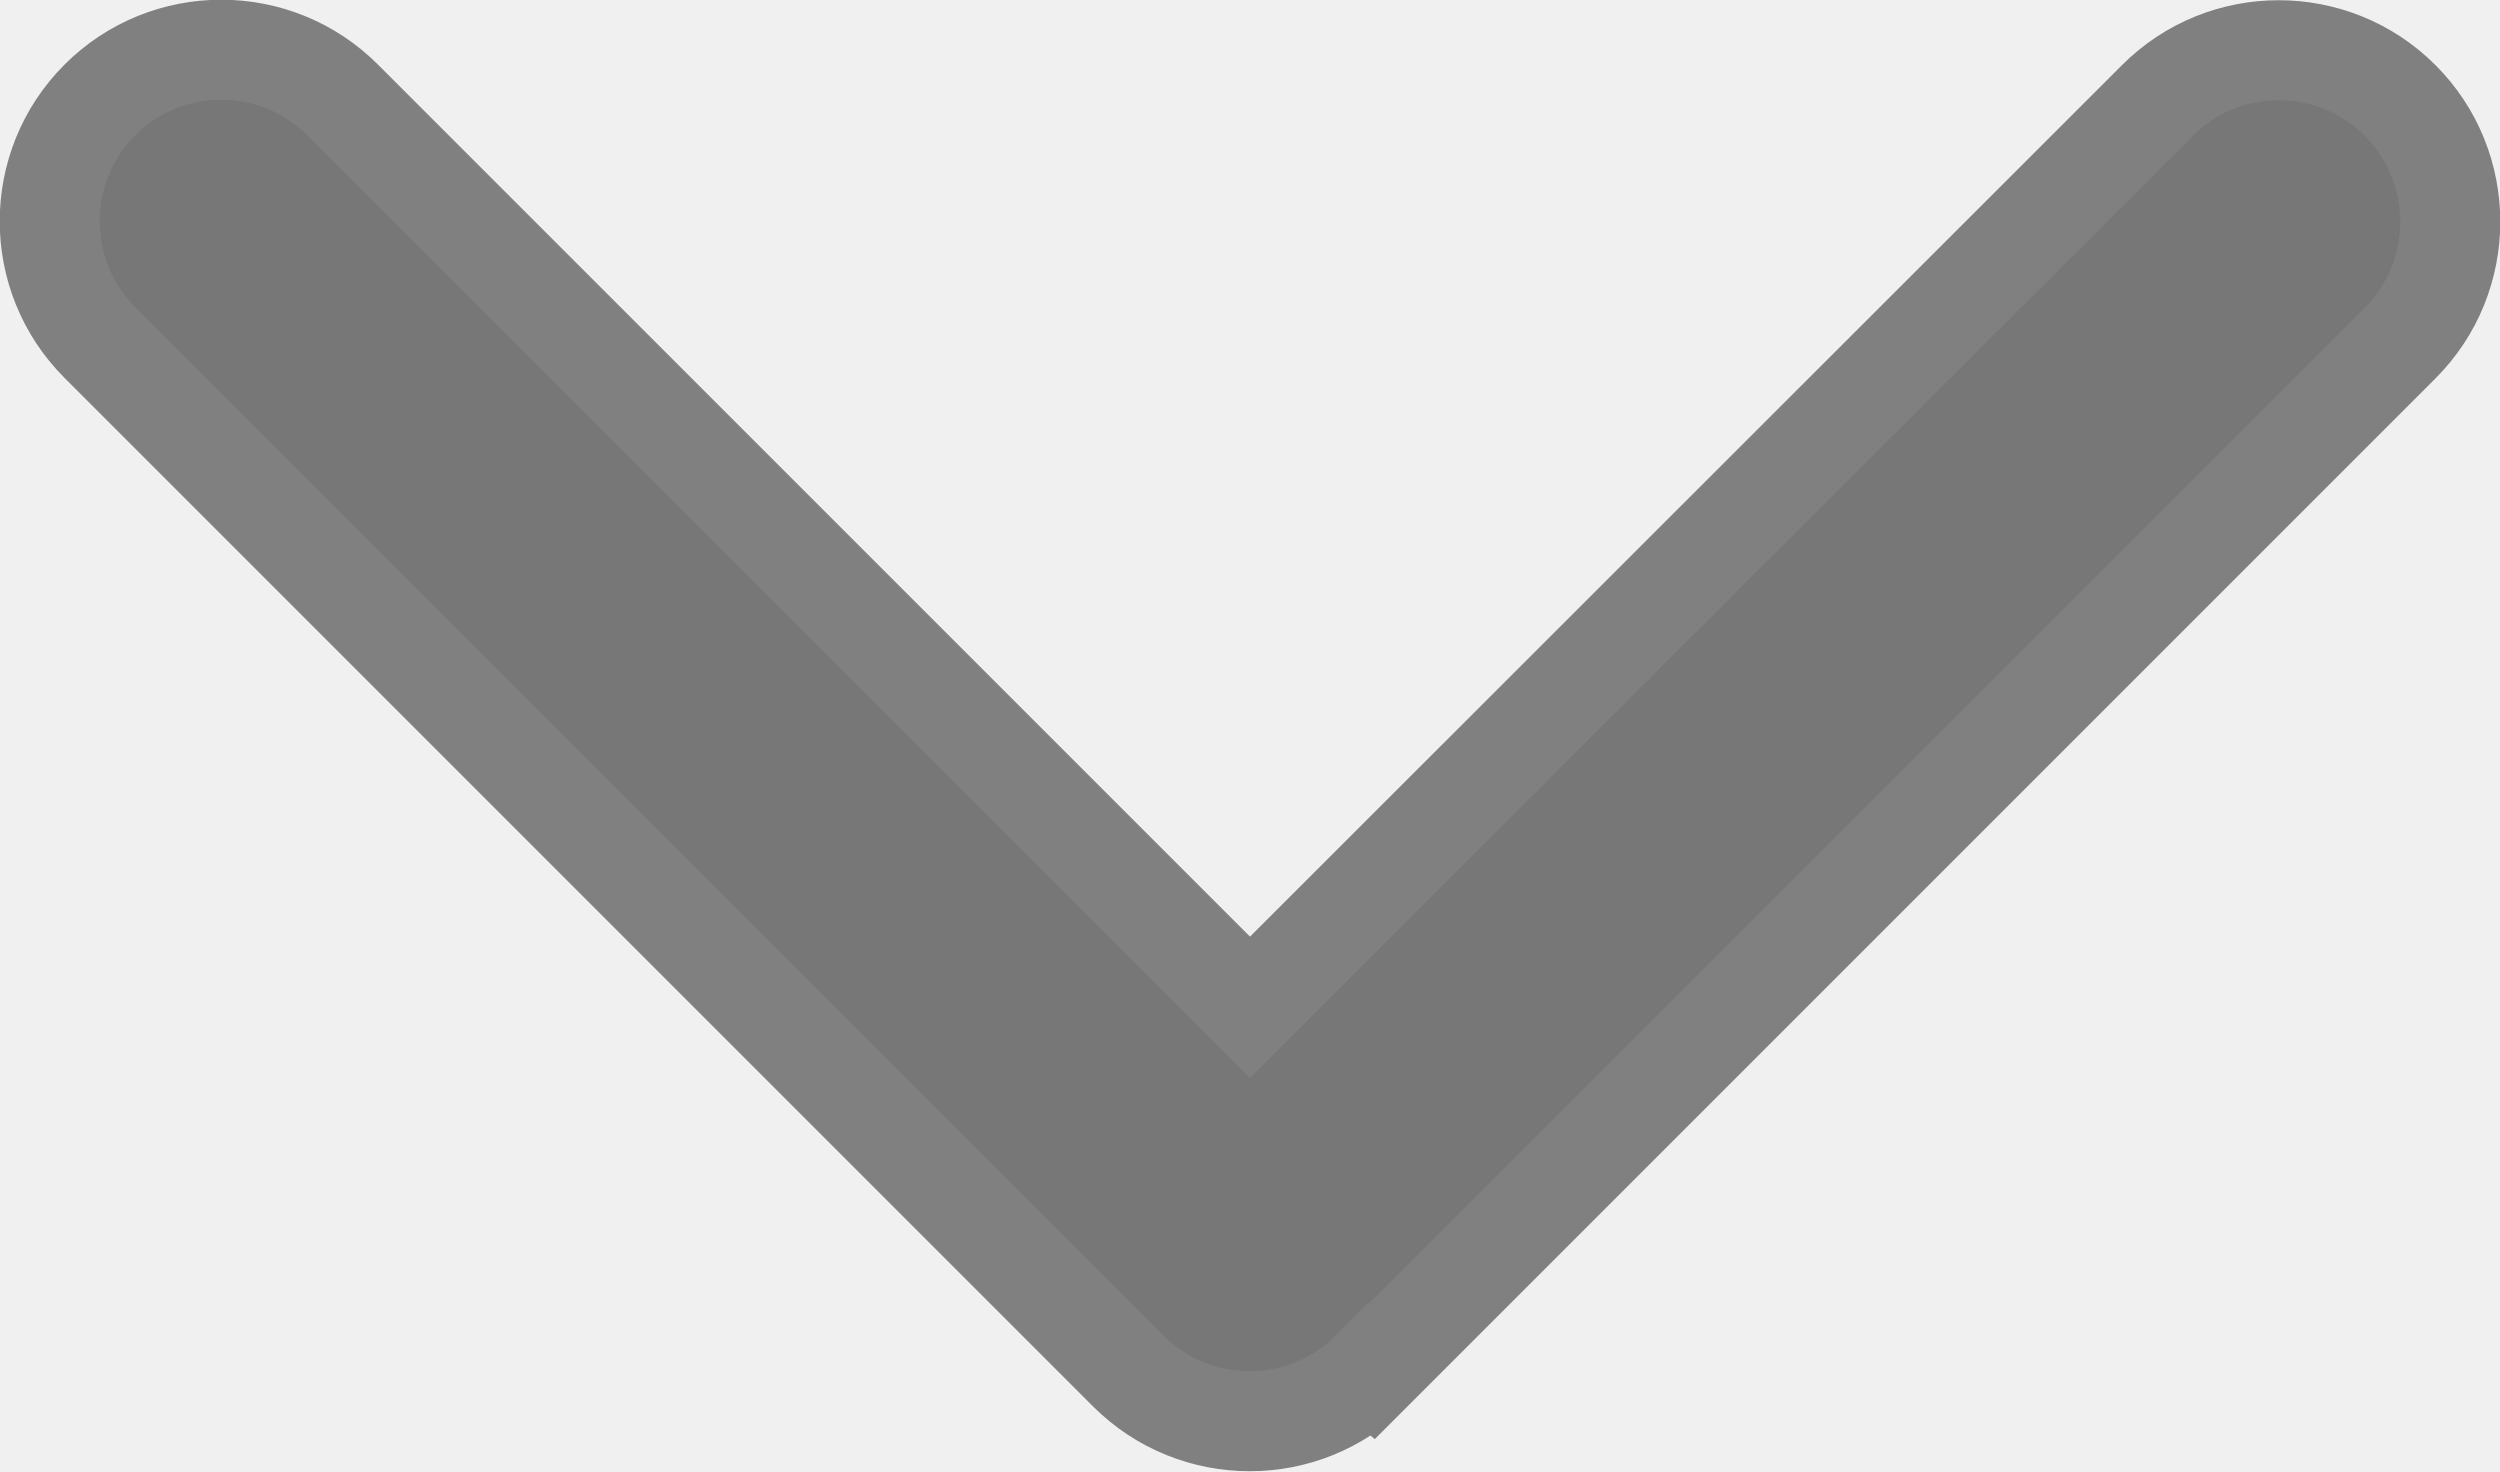
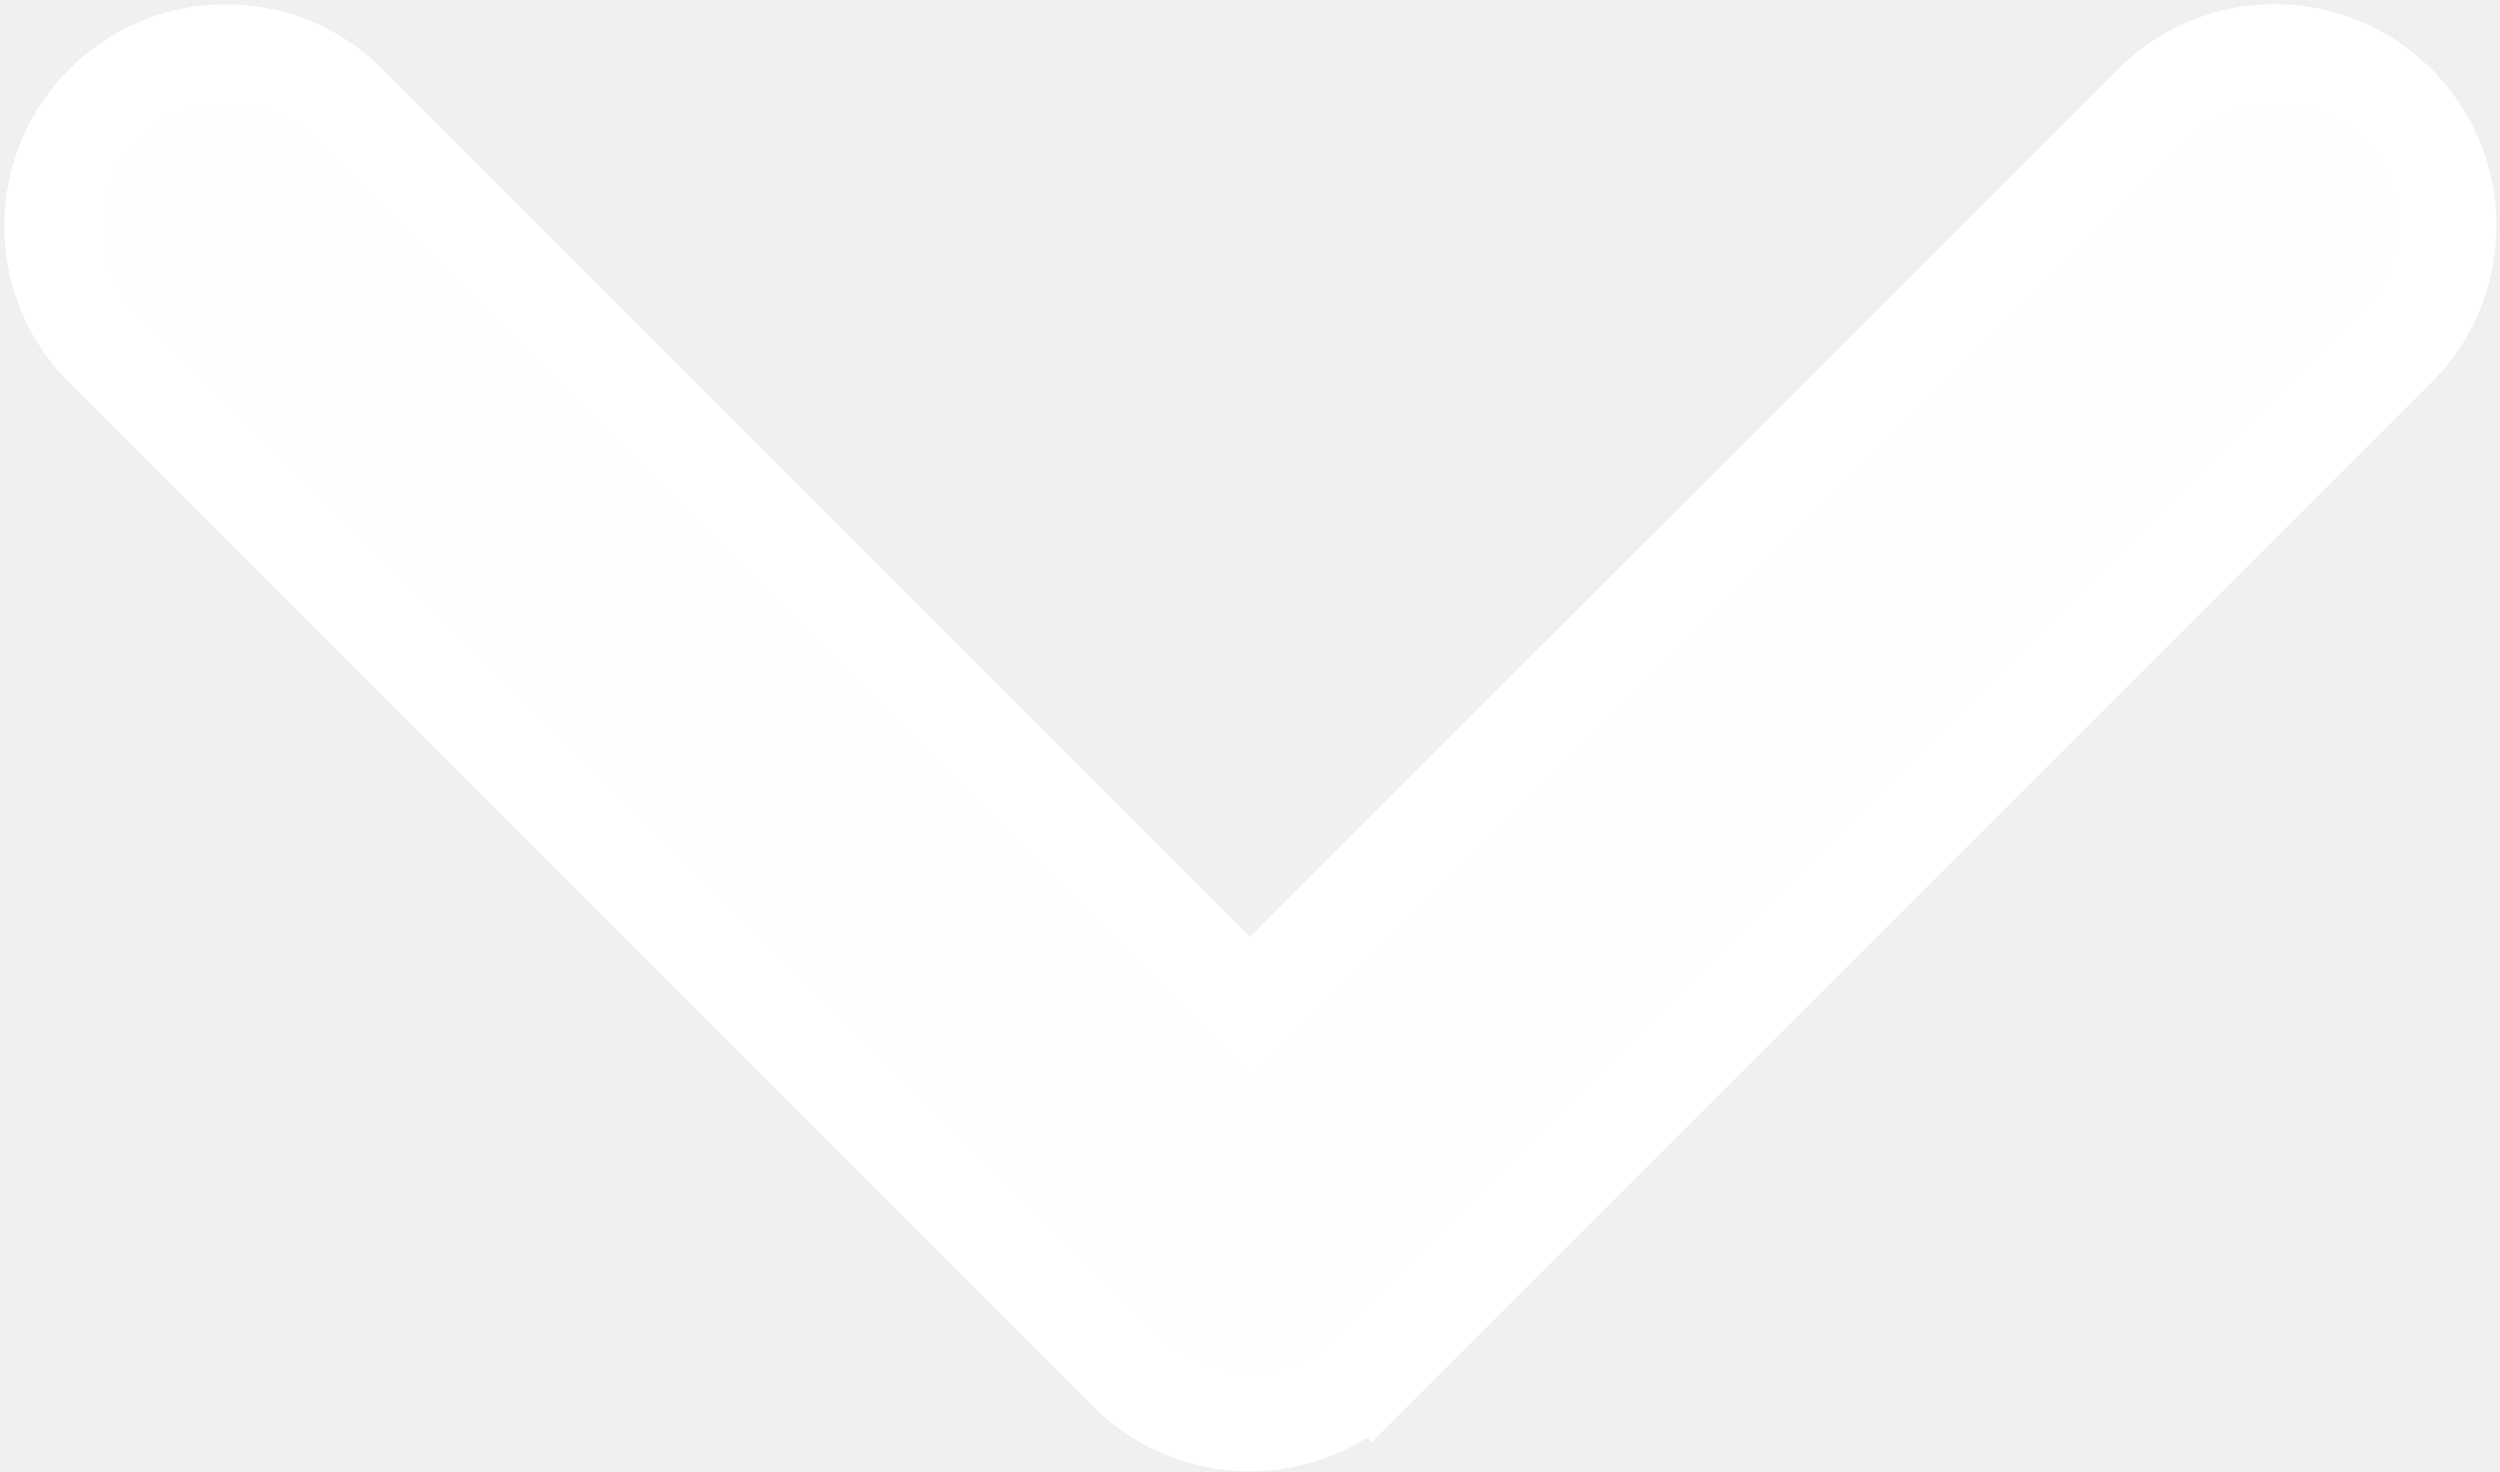
- <svg xmlns="http://www.w3.org/2000/svg" width="24.994" height="14.707" viewBox="0 0 24.994 14.707" fill="none" version="1.1" id="svg1">
-   <defs id="defs1" />
-   <path d="m 13.707,13.707 c -0.669,0.669 -1.756,0.669 -2.426,0 L 0.999,3.425 c -0.669,-0.669 -0.669,-1.757 0,-2.426 0.669,-0.669 1.757,-0.669 2.426,0 l 9.072,9.072 9.072,-9.067 c 0.669,-0.669 1.756,-0.669 2.426,0 0.669,0.669 0.669,1.757 0,2.426 l -10.282,10.282 z" fill="white" id="path1" style="fill:#777777;fill-opacity:1;stroke:#808080;stroke-opacity:1" />
+ <svg xmlns="http://www.w3.org/2000/svg" width="24.994" height="14.707" fill="none">
+   <path d="M13.707 13.707c-.669.67-1.756.67-2.426 0L1 3.425A1.716 1.716 0 0 1 3.425 1l9.072 9.072 9.072-9.066a1.716 1.716 0 0 1 2.426 2.425L13.713 13.713z" fill="#fff" style="fill:#fefefe;fill-opacity:1;stroke:#fff;stroke-opacity:1" />
</svg>
